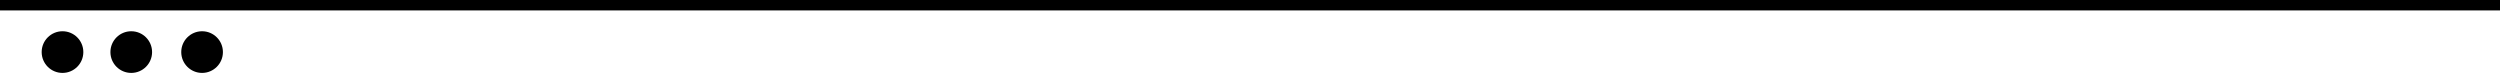
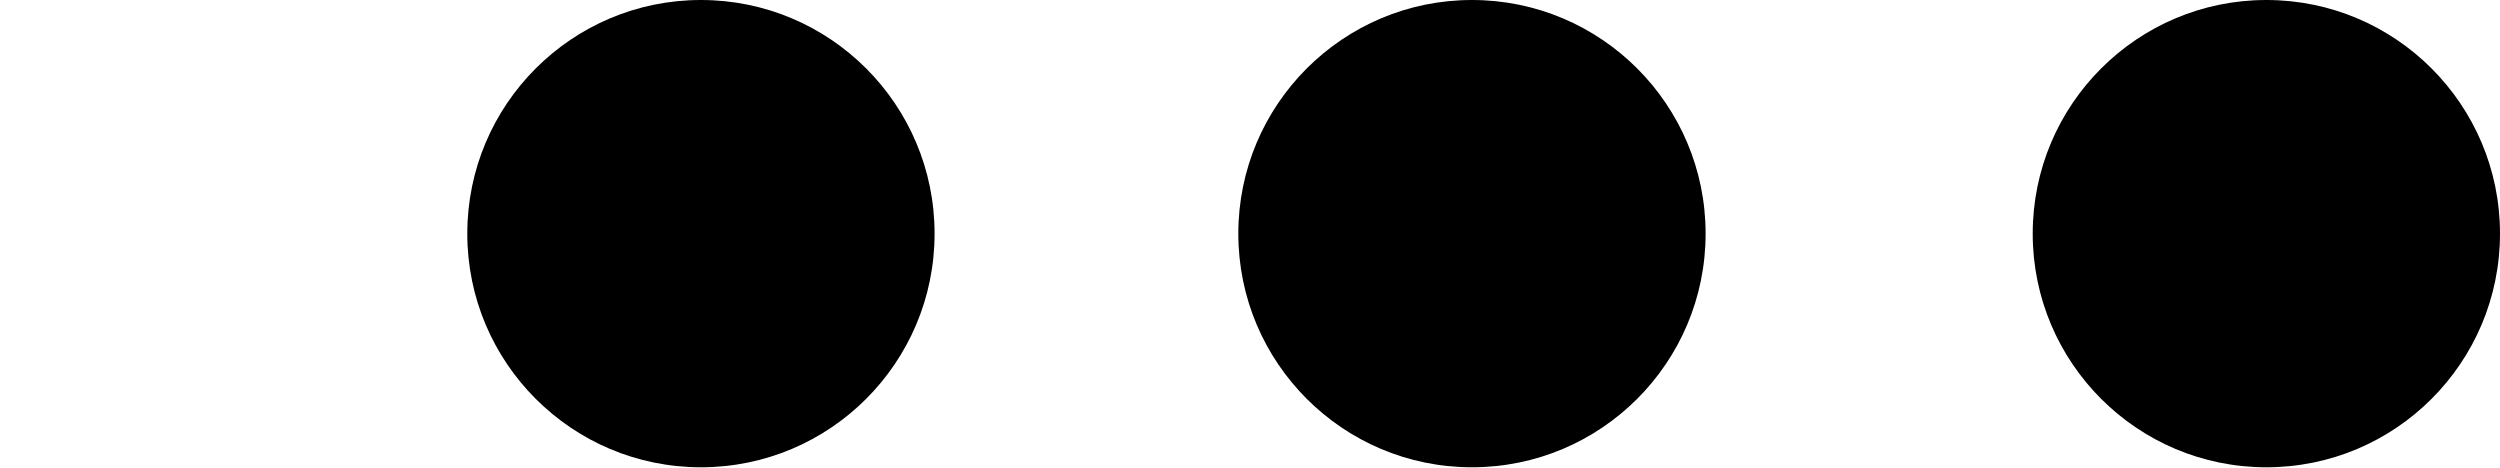
- <svg xmlns="http://www.w3.org/2000/svg" class="separator-chrome" viewBox="0 0 1200 40" aria-hidden="true" focusable="false">
-   <rect class="lm" width="1200" height="5" />
-   <circle class="lm" cx="30" cy="25" r="10" />
-   <circle class="lm" cx="63" cy="25" r="10" />
-   <circle class="lm" cx="97" cy="25" r="10" />
+ <svg xmlns="http://www.w3.org/2000/svg" class="separator-chrome" viewBox="0 0 107 20" aria-hidden="true" focusable="false">
+   <circle class="lm" cx="30" cy="10" r="10" />
+   <circle class="lm" cx="63" cy="10" r="10" />
+   <circle class="lm" cx="97" cy="10" r="10" />
</svg>
